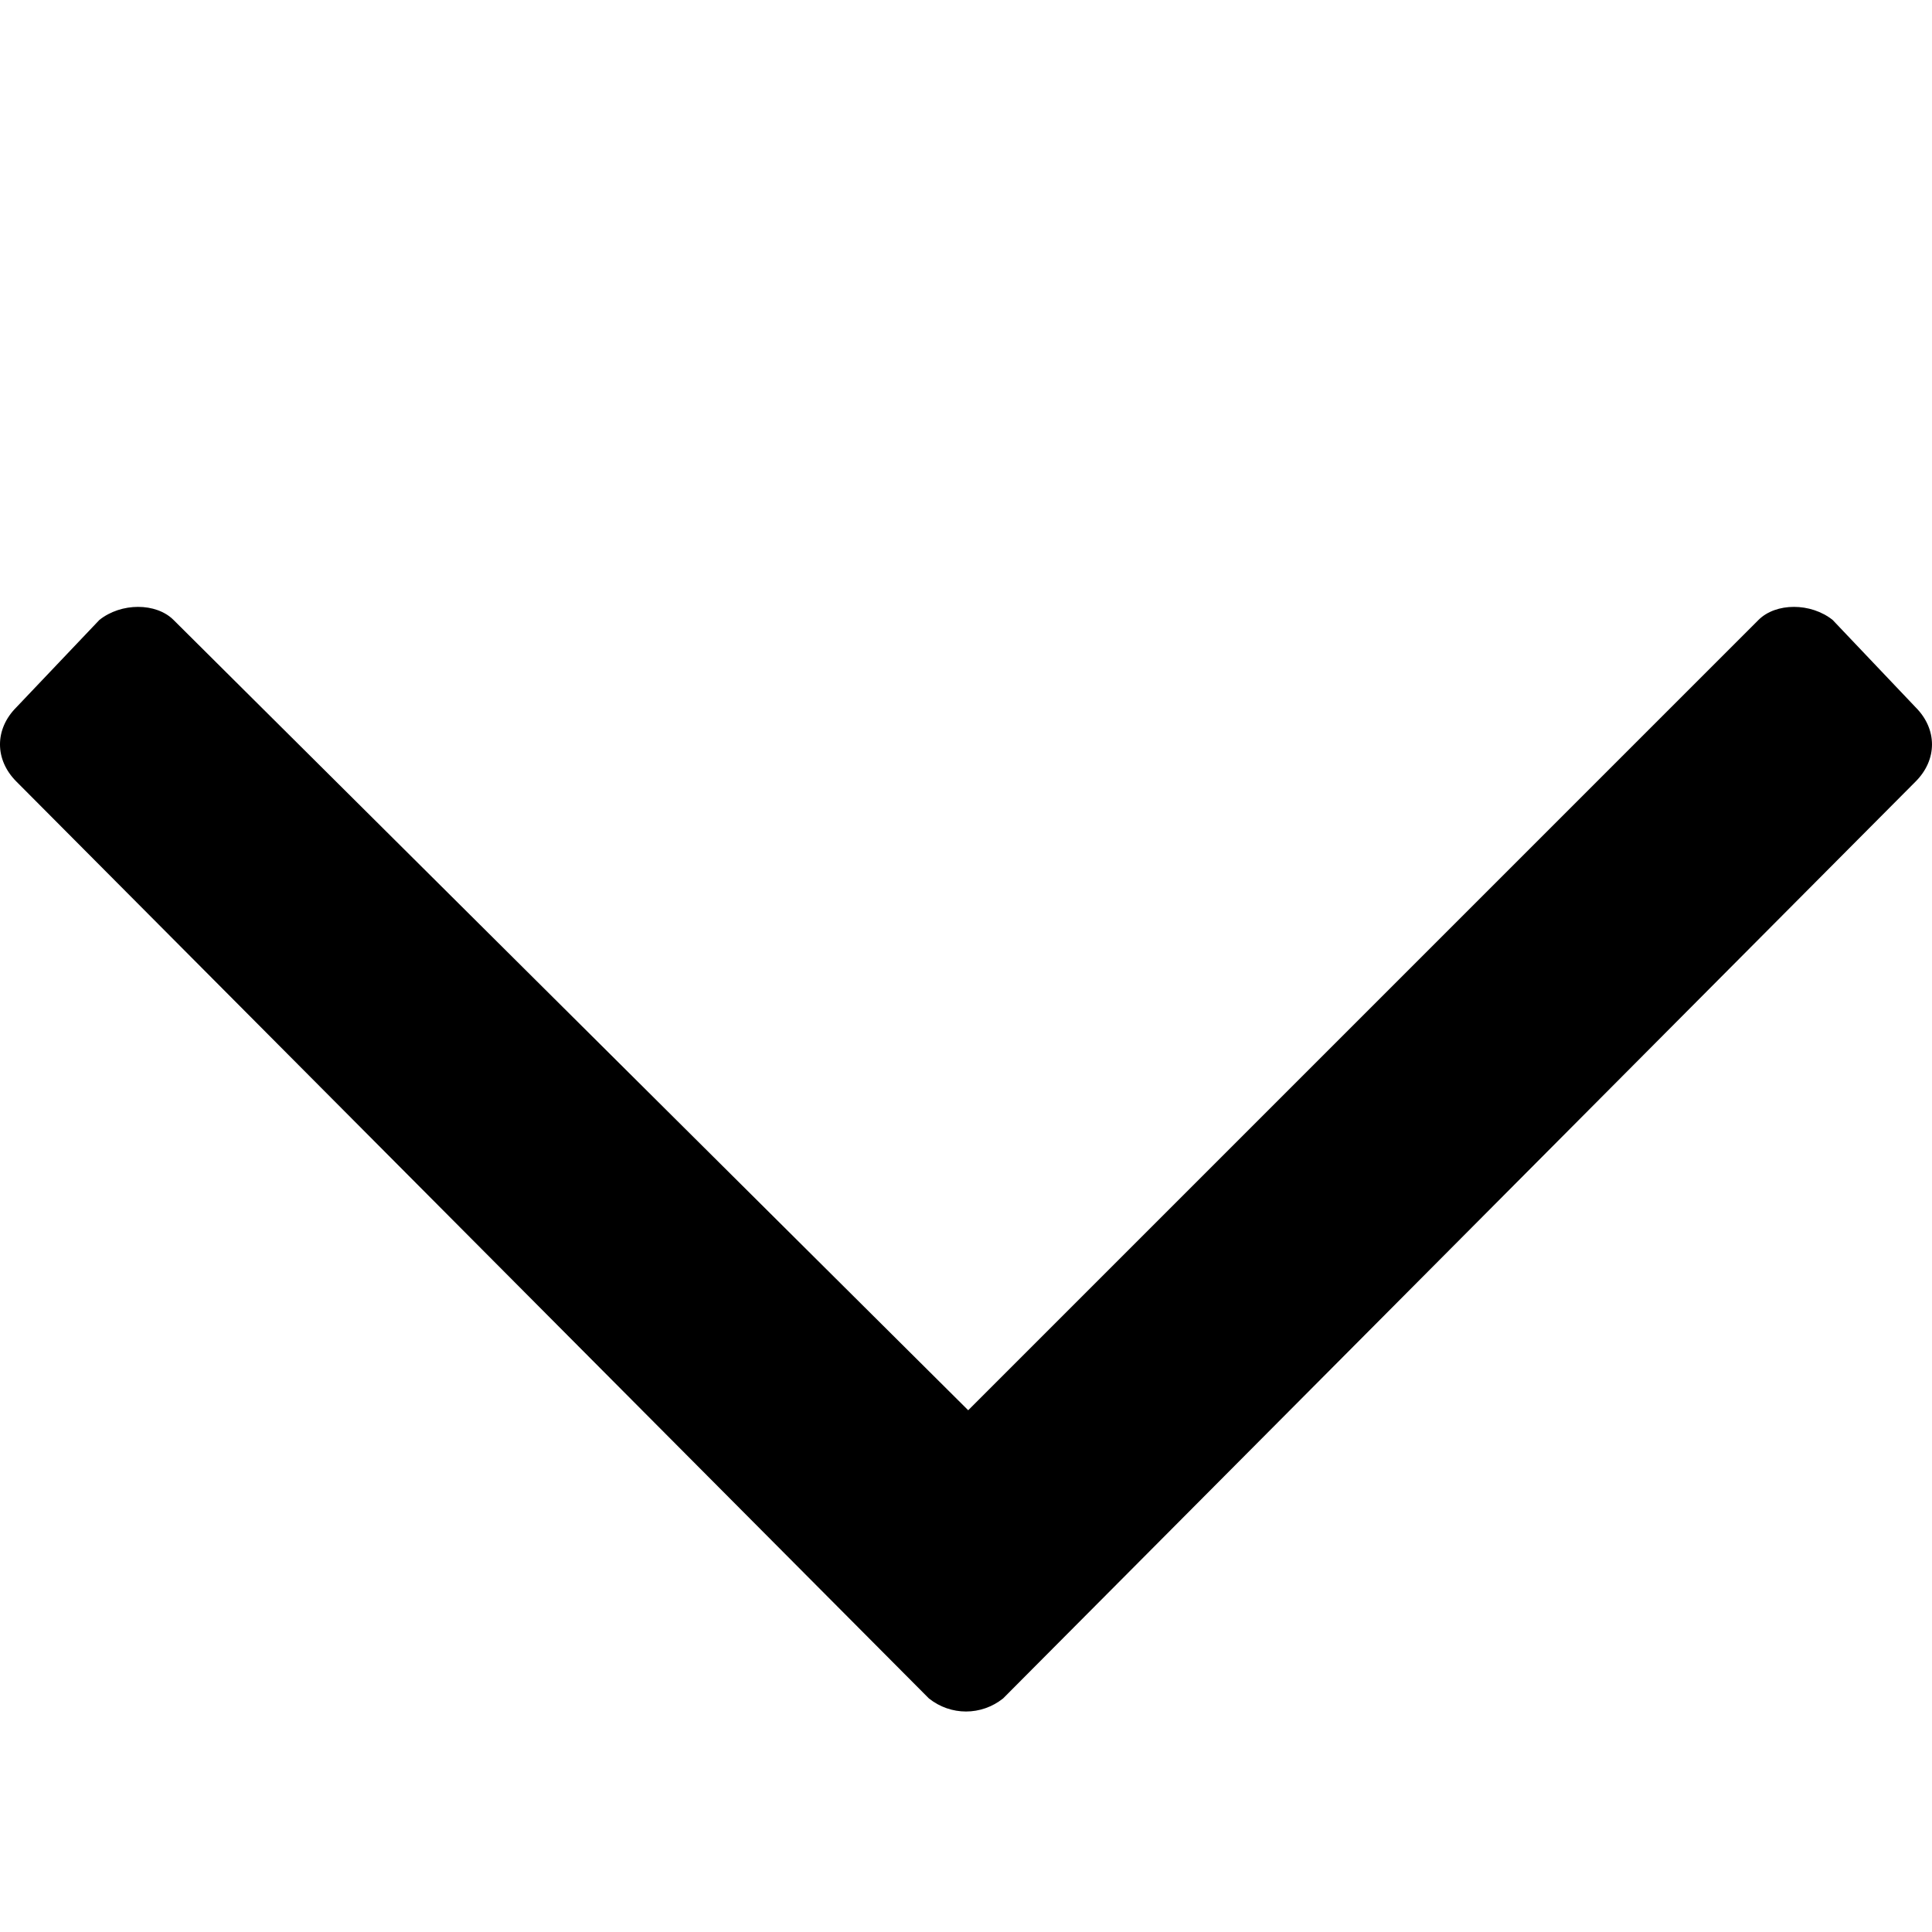
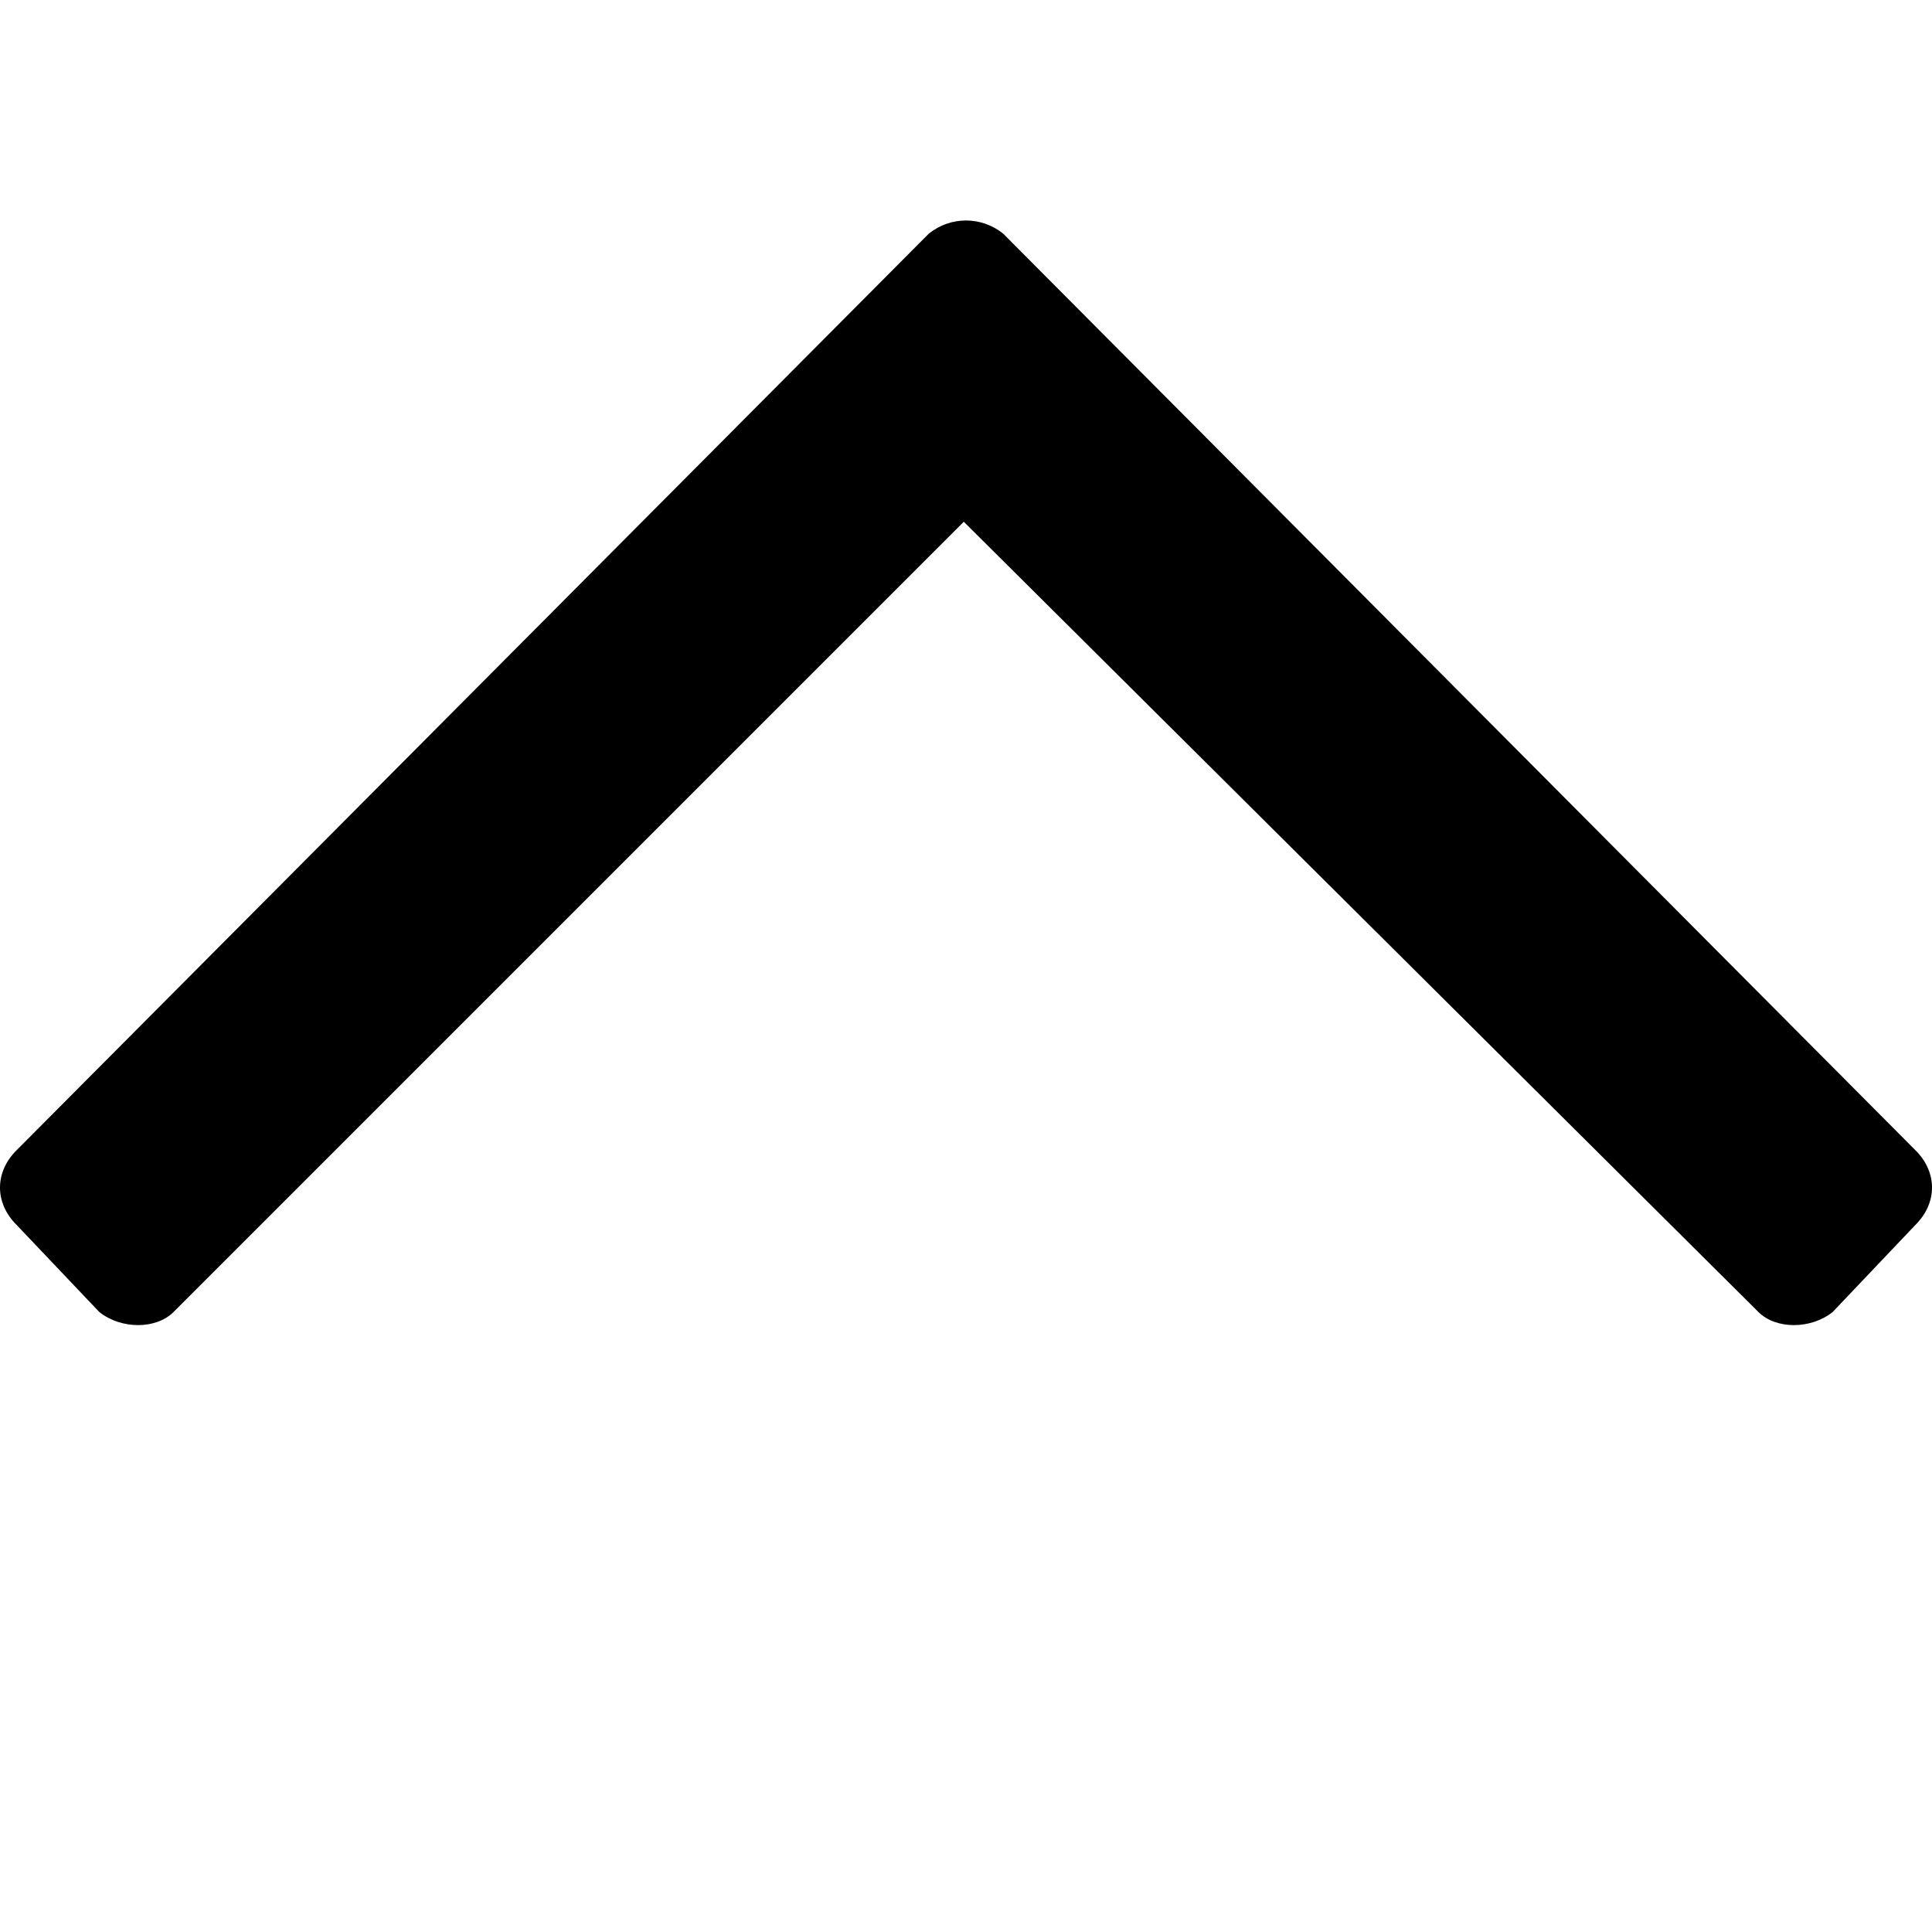
<svg xmlns="http://www.w3.org/2000/svg" version="1.1" id="Layer_1" x="0px" y="0px" width="100px" height="100px" viewBox="0 0 100 100" enable-background="new 0 0 100 100" xml:space="preserve">
-   <path d="M99.152,36.61l-4.293-4.52c-1.13-0.904-2.938-0.904-3.842,0L50.114,72.994L8.984,32.09c-0.904-0.904-2.713-0.904-3.842,0  l-4.295,4.52c-1.13,1.13-1.13,2.712,0,3.842L48.079,87.91c1.13,0.903,2.712,0.903,3.842,0l47.231-47.458  C100.282,39.322,100.282,37.741,99.152,36.61z" />
+   <path d="M0.847,63.389l4.293,4.521c1.131,0.903,2.938,0.903,3.842,0l40.904-40.904l41.13,40.904c0.903,0.903,2.713,0.903,3.842,0  l4.295-4.521c1.13-1.13,1.13-2.712,0-3.842L51.92,12.089c-1.13-0.902-2.711-0.902-3.841,0L0.847,59.547  C-0.283,60.677-0.283,62.258,0.847,63.389z" />
</svg>
